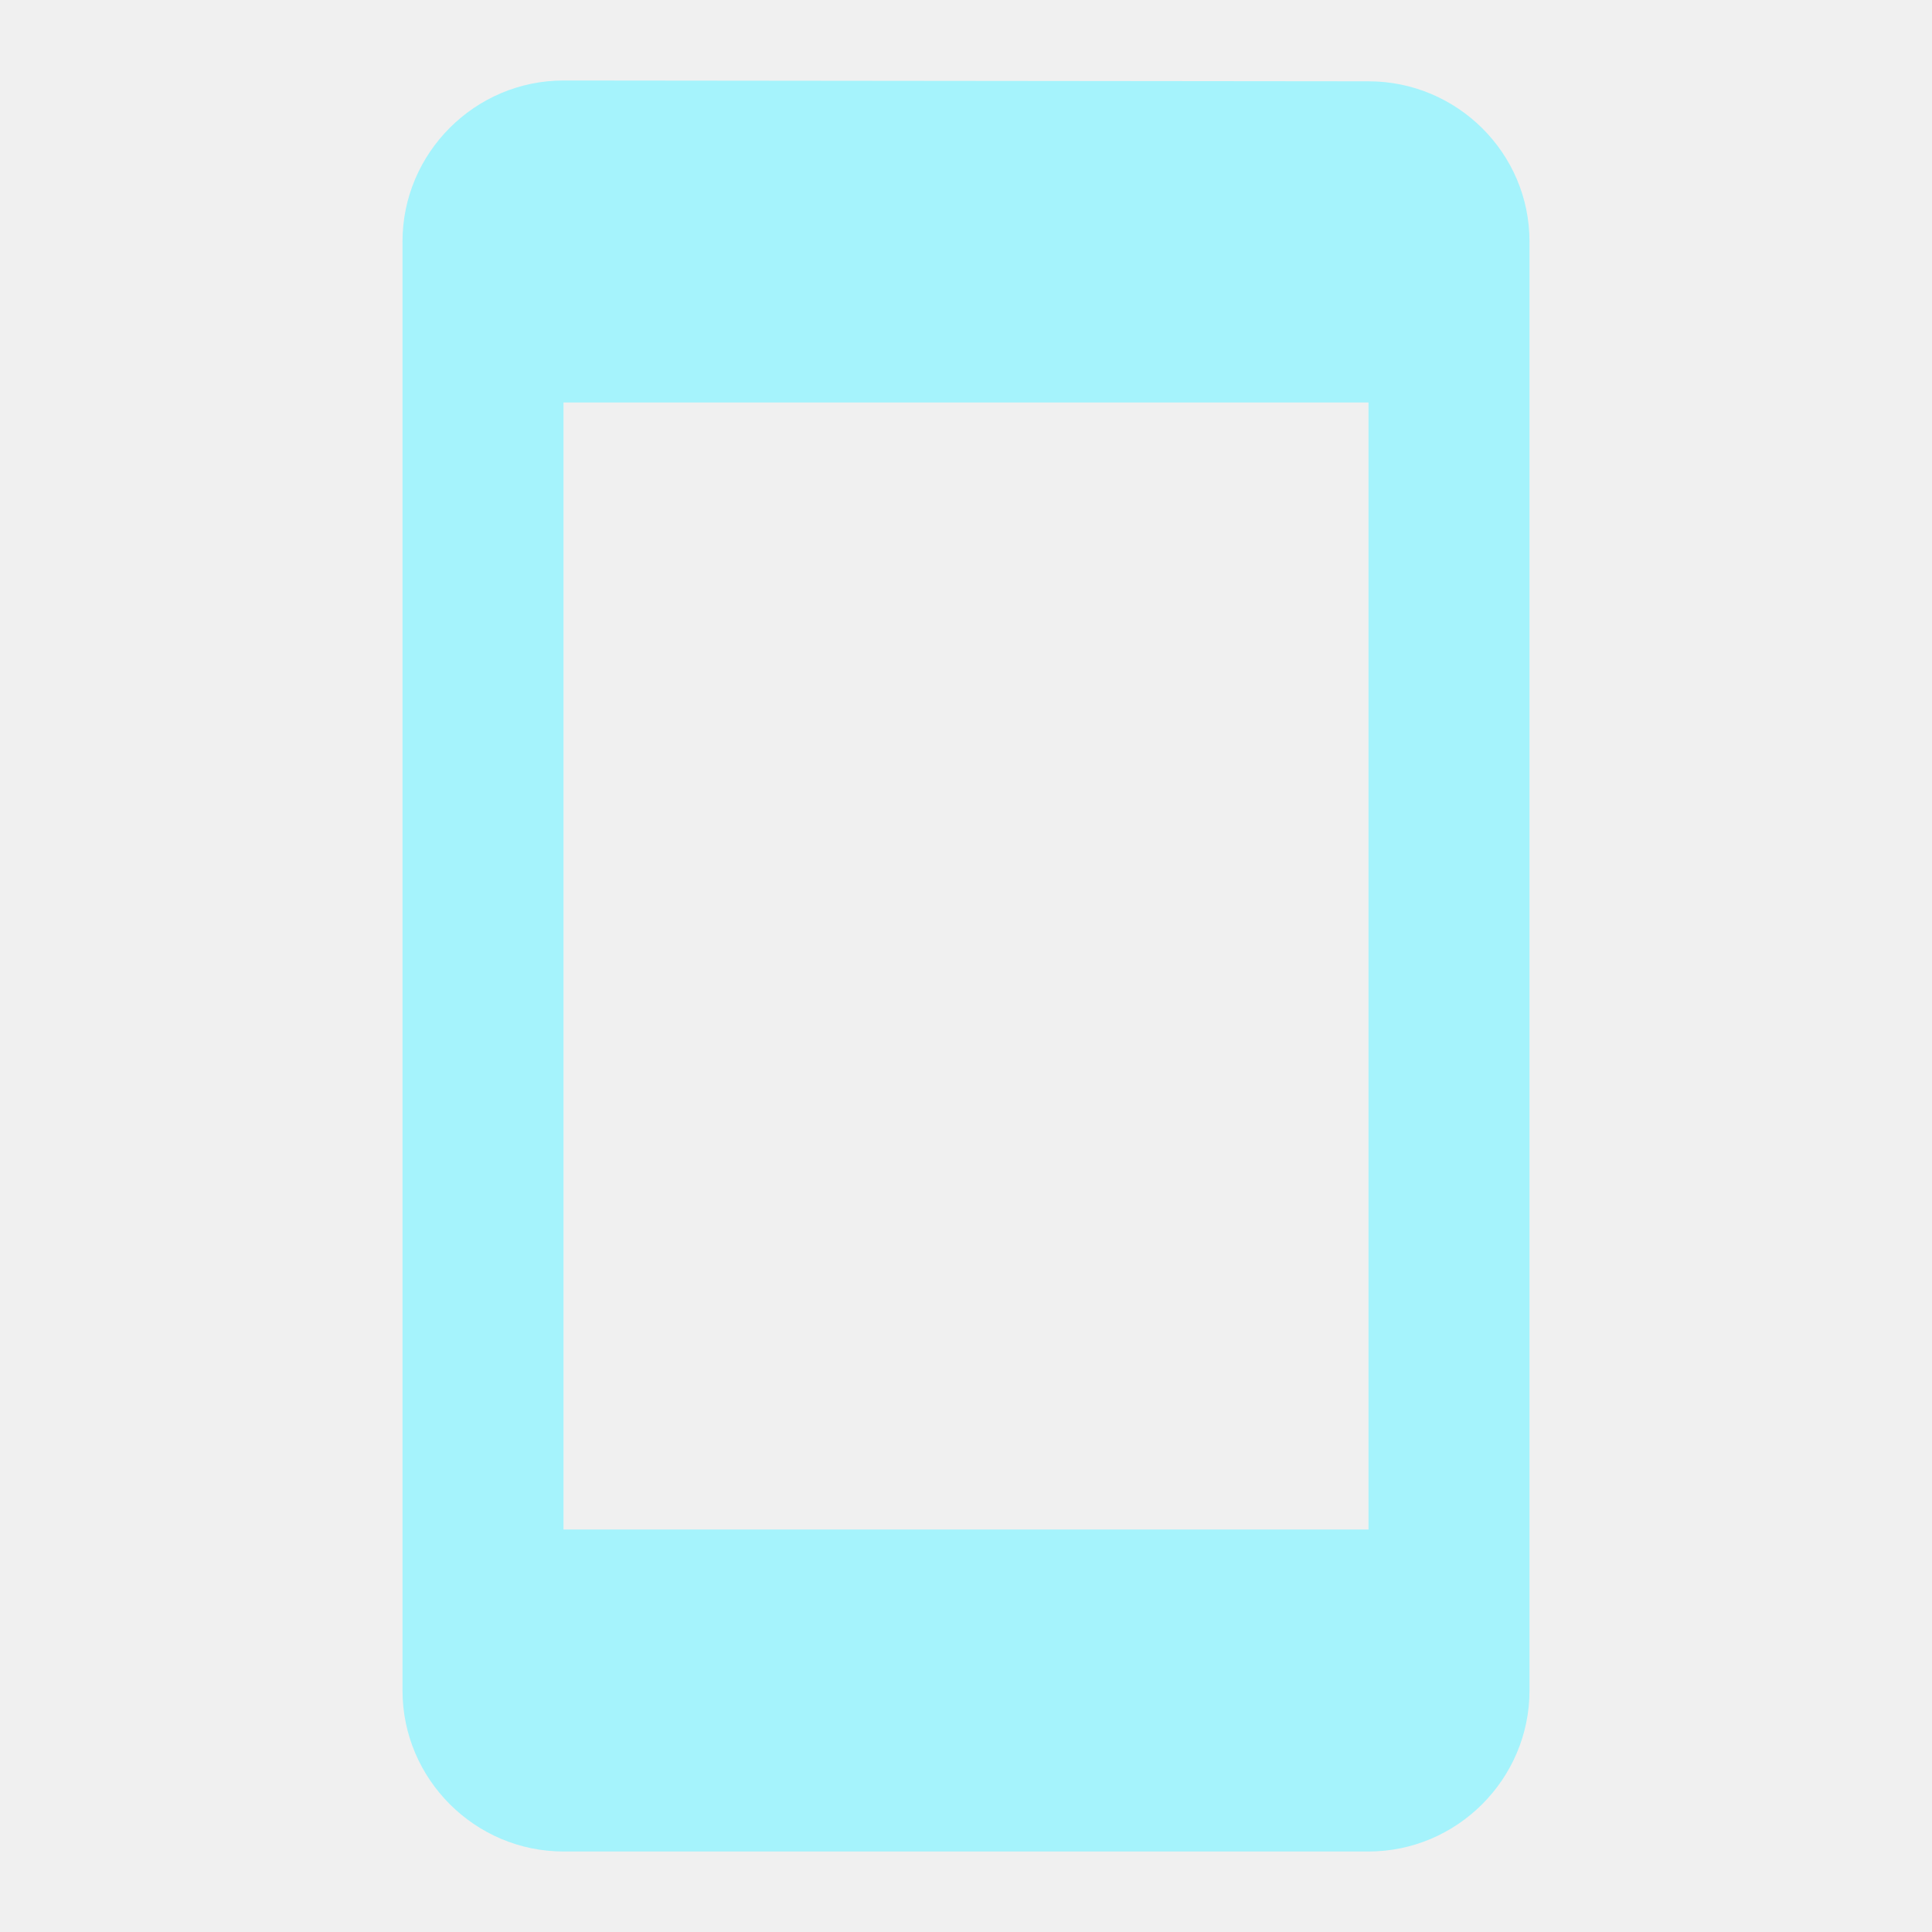
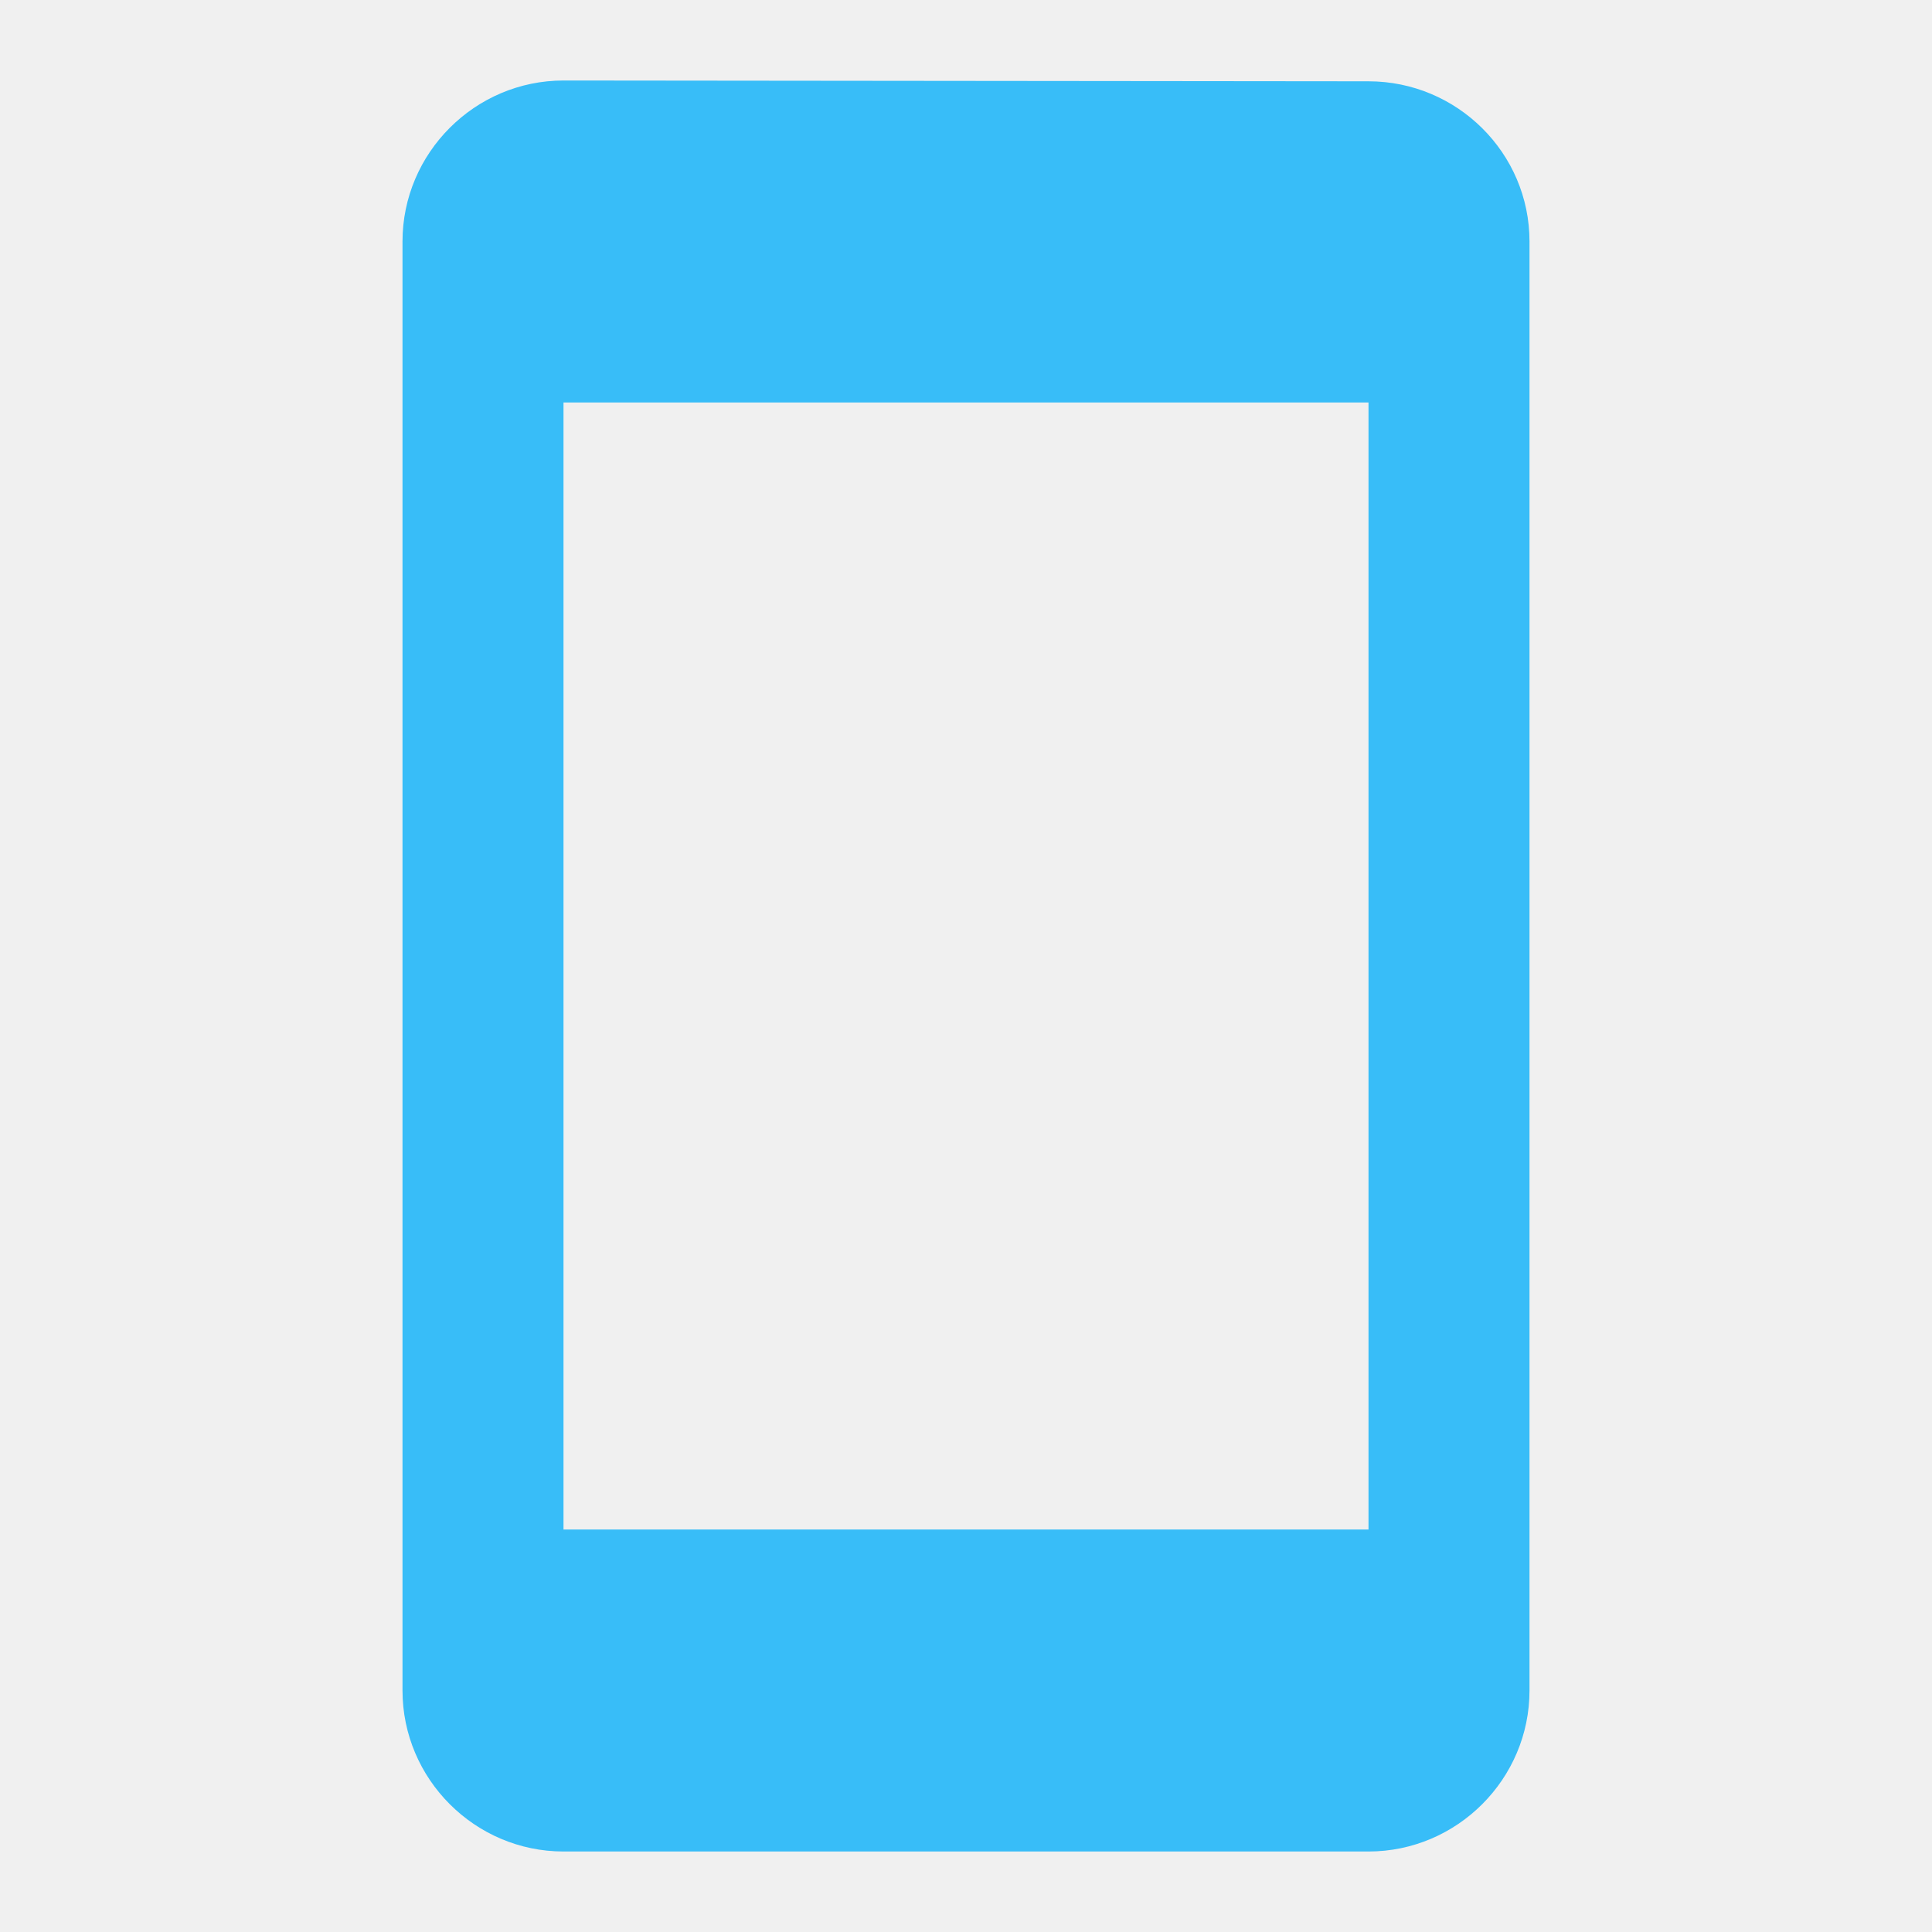
<svg xmlns="http://www.w3.org/2000/svg" width="24" height="24" viewBox="0 0 24 24" fill="none">
  <g clip-path="url(#clip0_176_8895)">
-     <path d="M17 1.01L7 1C5.9 1 5 1.9 5 3V21C5 22.1 5.9 23 7 23H17C18.1 23 19 22.1 19 21V3C19 1.9 18.1 1.01 17 1.01ZM17 19H7V5H17V19Z" fill="#A5F3FC" />
+     <path d="M17 1.01L7 1C5.9 1 5 1.9 5 3V21C5 22.1 5.9 23 7 23H17C18.1 23 19 22.1 19 21V3C19 1.9 18.1 1.01 17 1.01ZM17 19H7V5H17V19Z" fill="#38bdf8" />
  </g>
  <defs>
    <clipPath id="clip0_176_8895">
      <rect width="24" height="24" fill="white" />
    </clipPath>
  </defs>
</svg>
